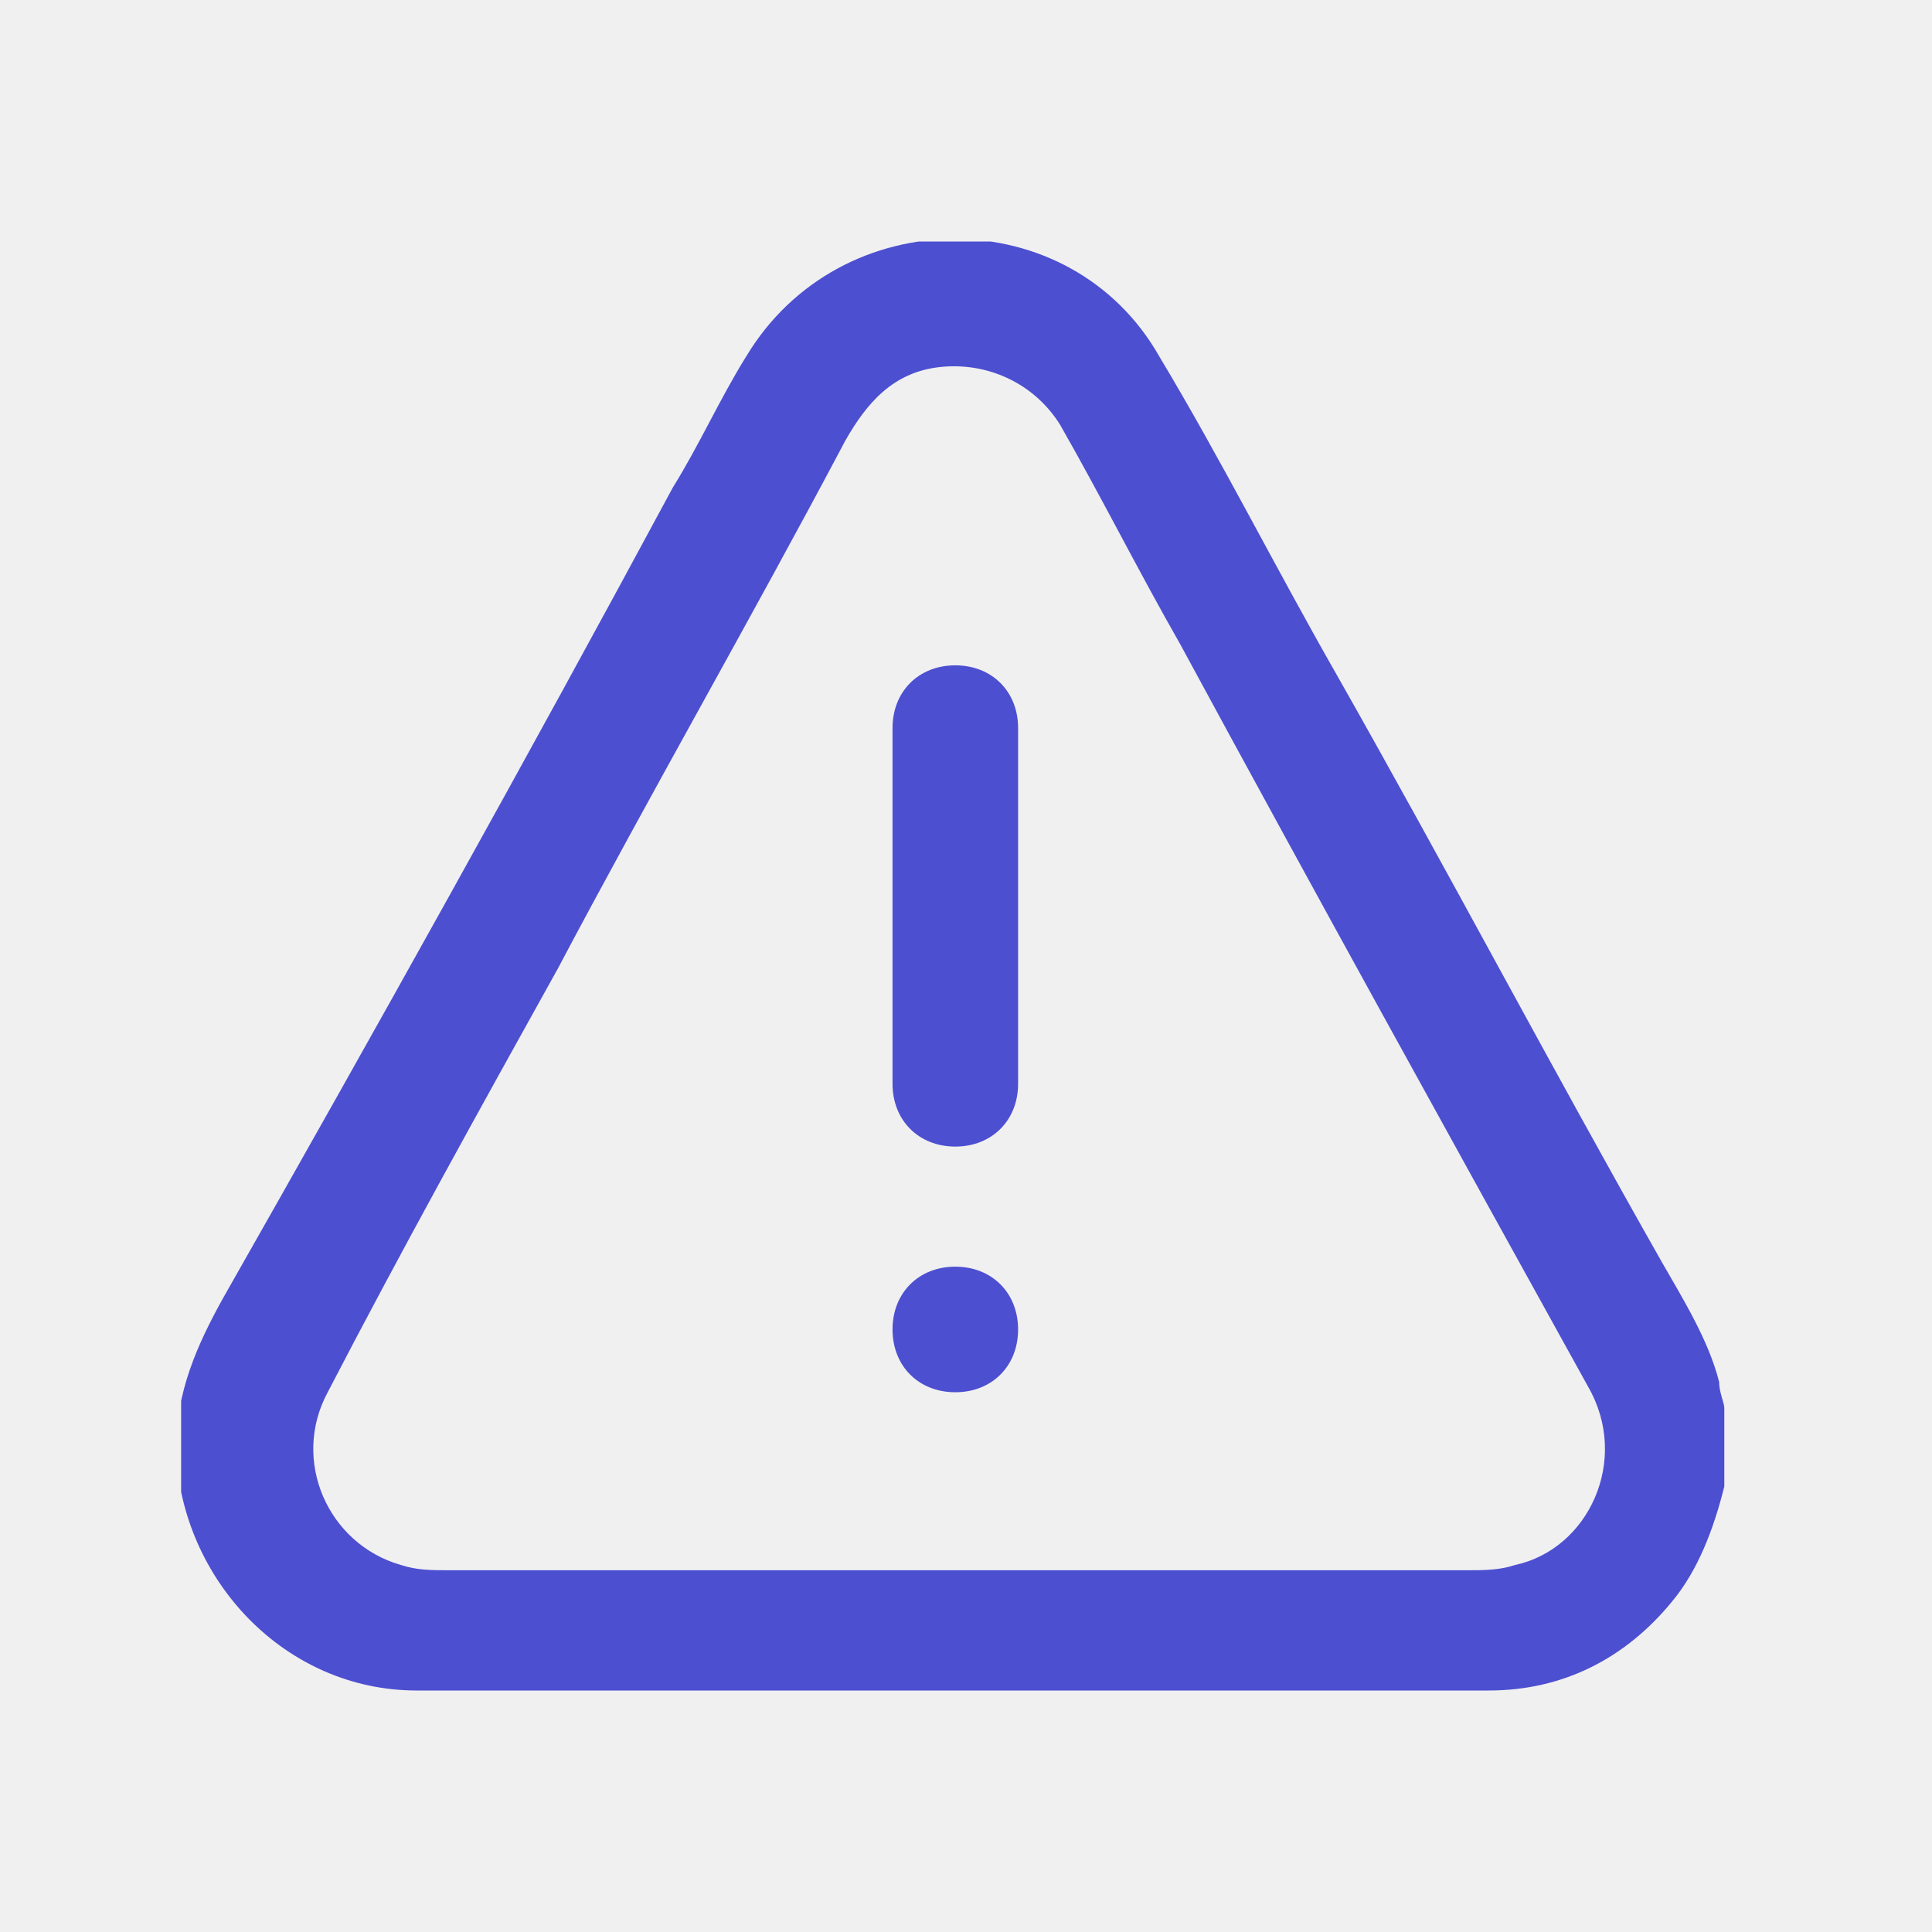
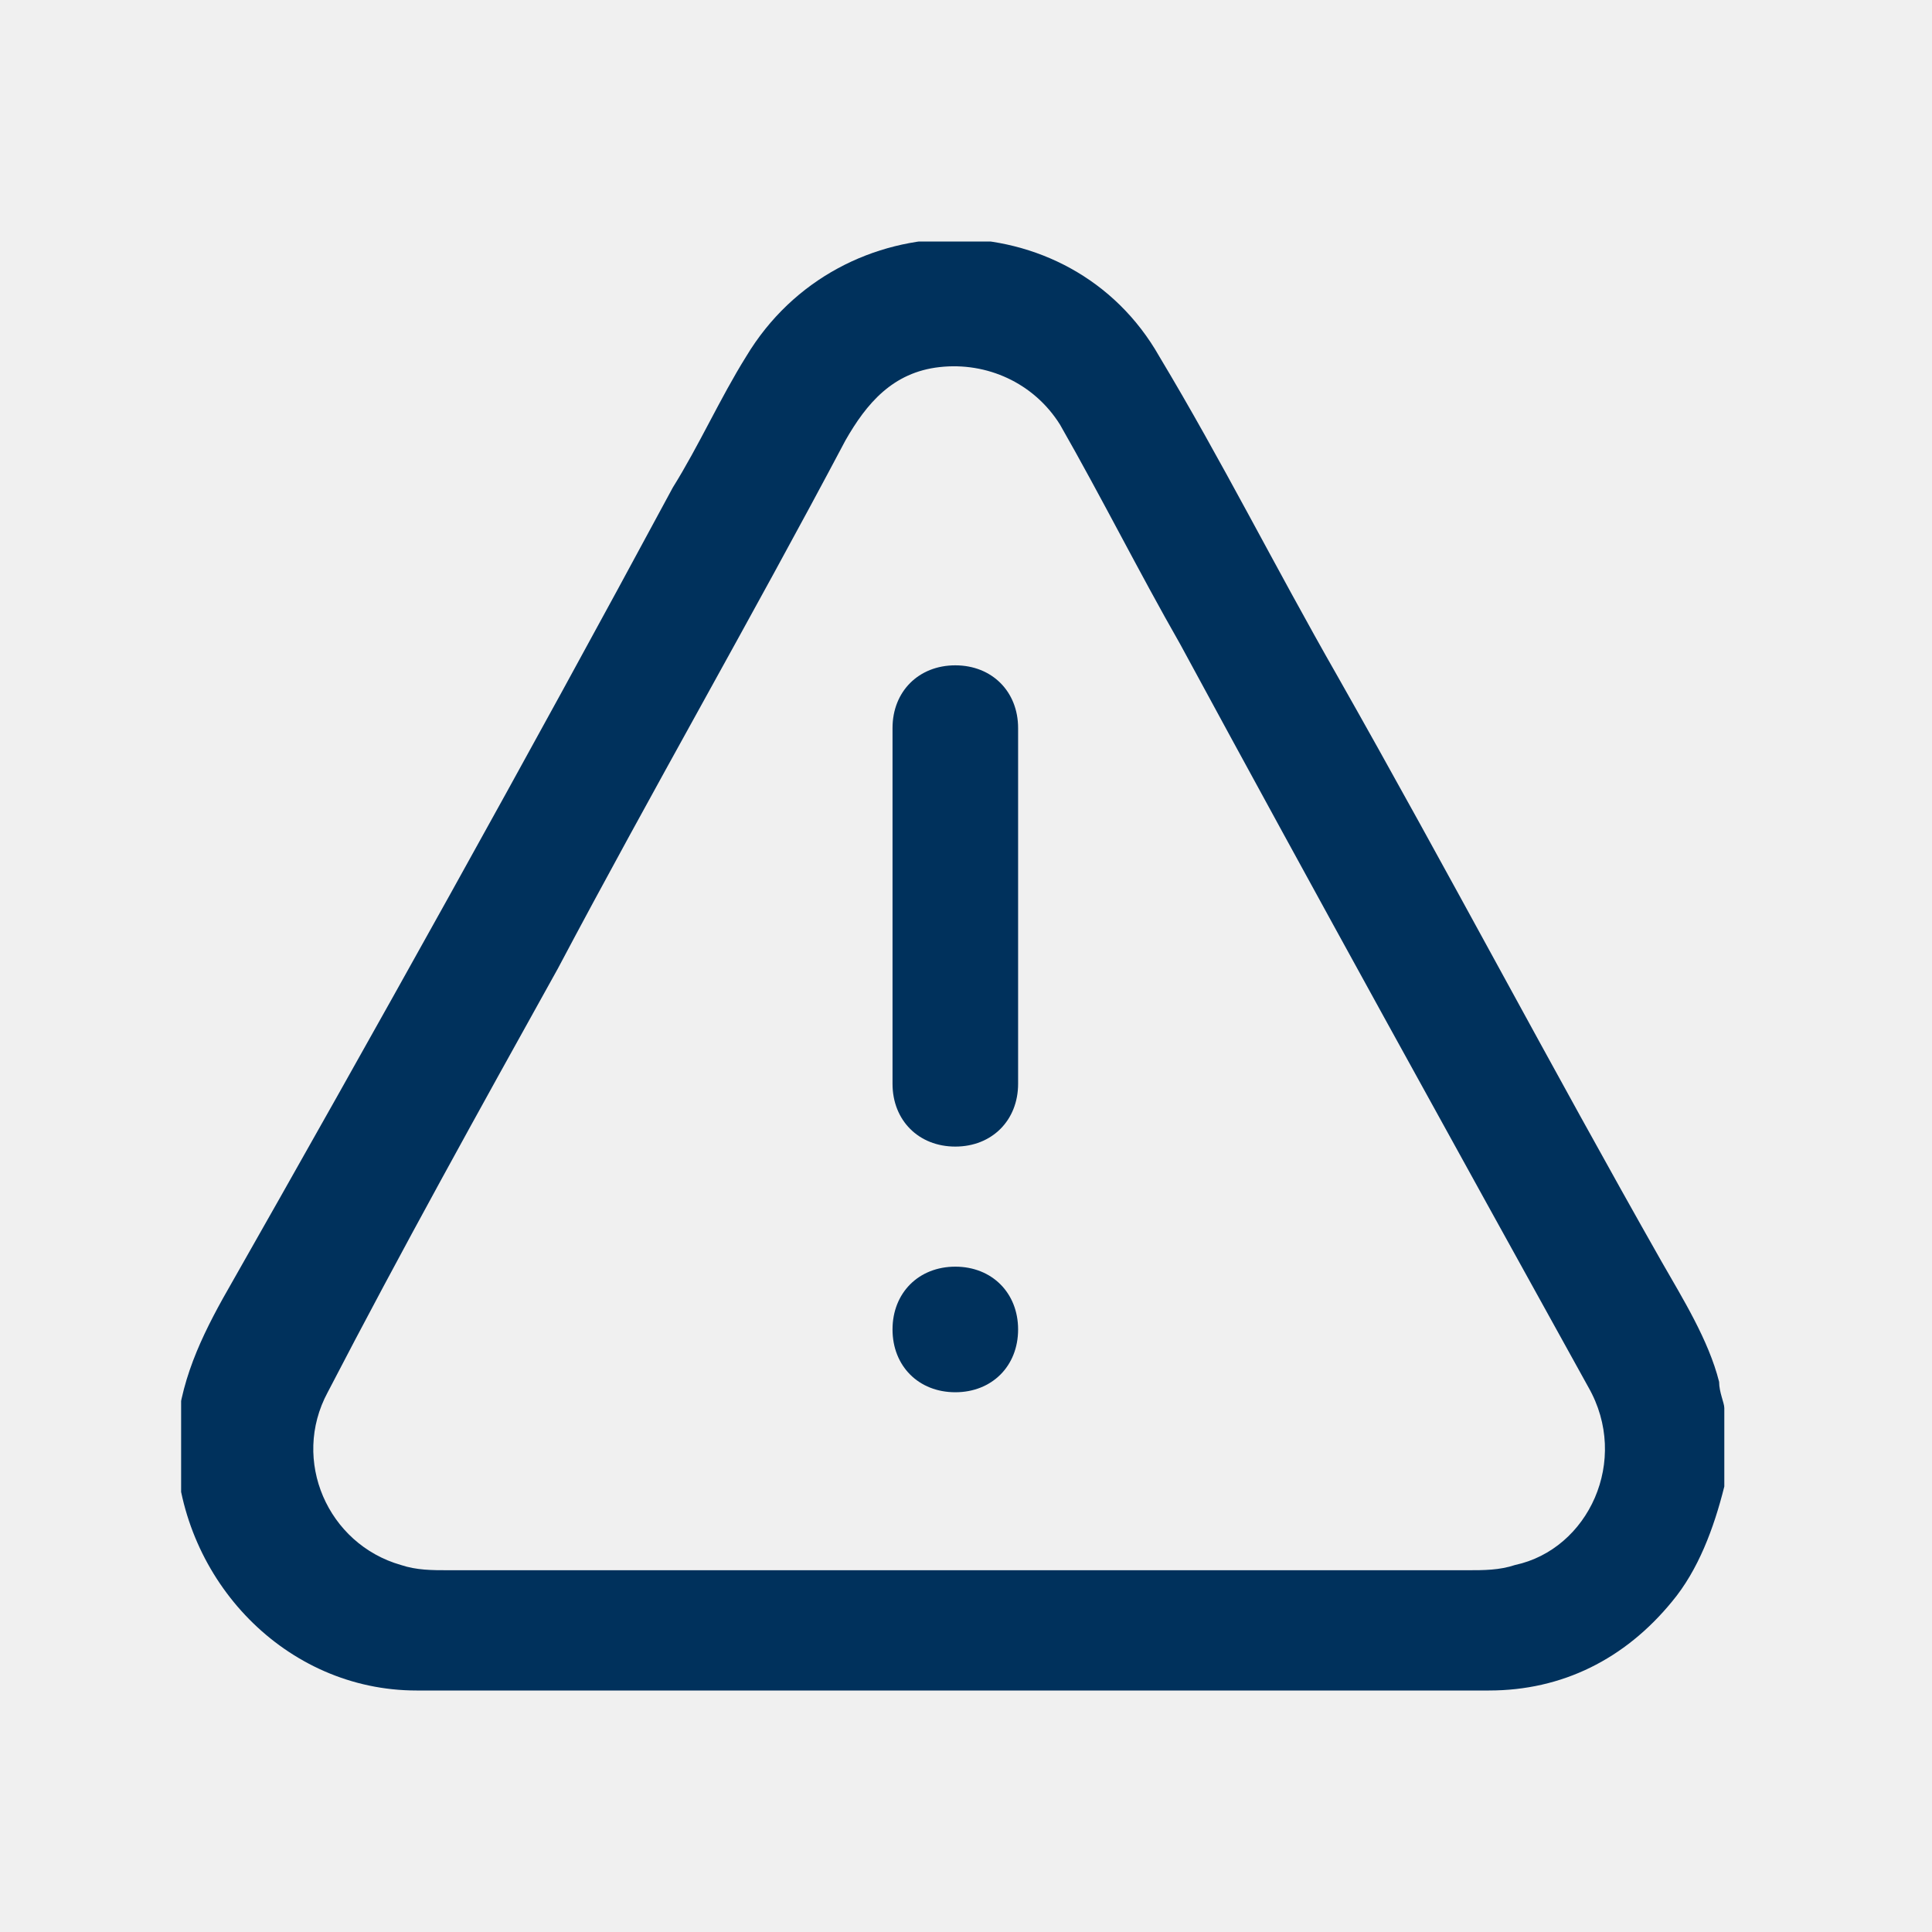
<svg xmlns="http://www.w3.org/2000/svg" width="32" height="32" viewBox="0 0 32 32" fill="none">
  <g clip-path="url(#clip0_4394_17711)">
-     <path d="M28.56 24.621C28.387 25.314 28.127 26.008 27.694 26.527C26.914 27.48 25.874 28 24.661 28C18.77 28 12.878 28 6.9 28C4.734 28 3.001 26.181 2.914 24.015C2.914 23.062 3.261 22.282 3.694 21.502C6.206 17.083 8.719 12.578 11.145 8.073C11.578 7.379 11.925 6.6 12.358 5.906C13.918 3.307 17.73 3.307 19.203 5.906C20.243 7.639 21.109 9.372 22.149 11.192C23.968 14.398 25.701 17.69 27.521 20.896C27.867 21.502 28.3 22.195 28.474 22.888C28.474 23.062 28.56 23.235 28.56 23.322C28.56 23.841 28.56 24.188 28.56 24.621ZM15.824 26.008C18.683 26.008 21.542 26.008 24.315 26.008C24.575 26.008 24.835 26.008 25.095 25.921C26.308 25.661 27.001 24.188 26.308 22.975C24.055 18.903 21.802 14.831 19.549 10.672C18.856 9.459 18.25 8.246 17.557 7.033C17.123 6.34 16.344 5.993 15.564 6.08C14.784 6.166 14.351 6.686 14.004 7.293C12.445 10.239 10.799 13.098 9.239 16.044C7.939 18.383 6.64 20.722 5.427 23.062C4.82 24.188 5.427 25.574 6.64 25.921C6.9 26.008 7.16 26.008 7.419 26.008C10.105 26.008 12.965 26.008 15.824 26.008Z" fill="#4D4FD1" />
-     <path d="M14.783 15.005C14.783 14.052 14.783 13.099 14.783 12.059C14.783 11.453 15.216 11.02 15.823 11.02C16.429 11.02 16.863 11.453 16.863 12.059C16.863 14.052 16.863 15.958 16.863 17.951C16.863 18.557 16.429 18.991 15.823 18.991C15.216 18.991 14.783 18.557 14.783 17.951C14.783 16.998 14.783 15.958 14.783 15.005Z" fill="#4D4FD1" />
-     <path d="M15.823 20.98C16.429 20.98 16.863 21.414 16.863 22.02C16.863 22.627 16.429 23.06 15.823 23.06C15.216 23.06 14.783 22.627 14.783 22.02C14.783 21.414 15.216 20.98 15.823 20.98Z" fill="#4D4FD1" />
+     <path d="M28.56 24.621C28.387 25.314 28.127 26.008 27.694 26.527C26.914 27.48 25.874 28 24.661 28C18.77 28 12.878 28 6.9 28C4.734 28 3.001 26.181 2.914 24.015C2.914 23.062 3.261 22.282 3.694 21.502C6.206 17.083 8.719 12.578 11.145 8.073C11.578 7.379 11.925 6.6 12.358 5.906C13.918 3.307 17.73 3.307 19.203 5.906C20.243 7.639 21.109 9.372 22.149 11.192C23.968 14.398 25.701 17.69 27.521 20.896C27.867 21.502 28.3 22.195 28.474 22.888C28.474 23.062 28.56 23.235 28.56 23.322C28.56 23.841 28.56 24.188 28.56 24.621ZM15.824 26.008C18.683 26.008 21.542 26.008 24.315 26.008C24.575 26.008 24.835 26.008 25.095 25.921C26.308 25.661 27.001 24.188 26.308 22.975C24.055 18.903 21.802 14.831 19.549 10.672C18.856 9.459 18.25 8.246 17.557 7.033C17.123 6.34 16.344 5.993 15.564 6.08C14.784 6.166 14.351 6.686 14.004 7.293C12.445 10.239 10.799 13.098 9.239 16.044C7.939 18.383 6.64 20.722 5.427 23.062C4.82 24.188 5.427 25.574 6.64 25.921C6.9 26.008 7.16 26.008 7.419 26.008C10.105 26.008 12.965 26.008 15.824 26.008Z" fill="#00315C" />
+     <path d="M14.783 15.005C14.783 14.052 14.783 13.099 14.783 12.059C14.783 11.453 15.216 11.02 15.823 11.02C16.429 11.02 16.863 11.453 16.863 12.059C16.863 14.052 16.863 15.958 16.863 17.951C16.863 18.557 16.429 18.991 15.823 18.991C15.216 18.991 14.783 18.557 14.783 17.951C14.783 16.998 14.783 15.958 14.783 15.005Z" fill="#00315C" />
+     <path d="M15.823 20.98C16.429 20.98 16.863 21.414 16.863 22.02C16.863 22.627 16.429 23.06 15.823 23.06C15.216 23.06 14.783 22.627 14.783 22.02C14.783 21.414 15.216 20.98 15.823 20.98Z" fill="#00315C" />
  </g>
  <defs>
    <clipPath id="clip0_4394_17711">
      <rect width="25.56" height="24" fill="white" transform="translate(3 4)" />
    </clipPath>
  </defs>
</svg>
